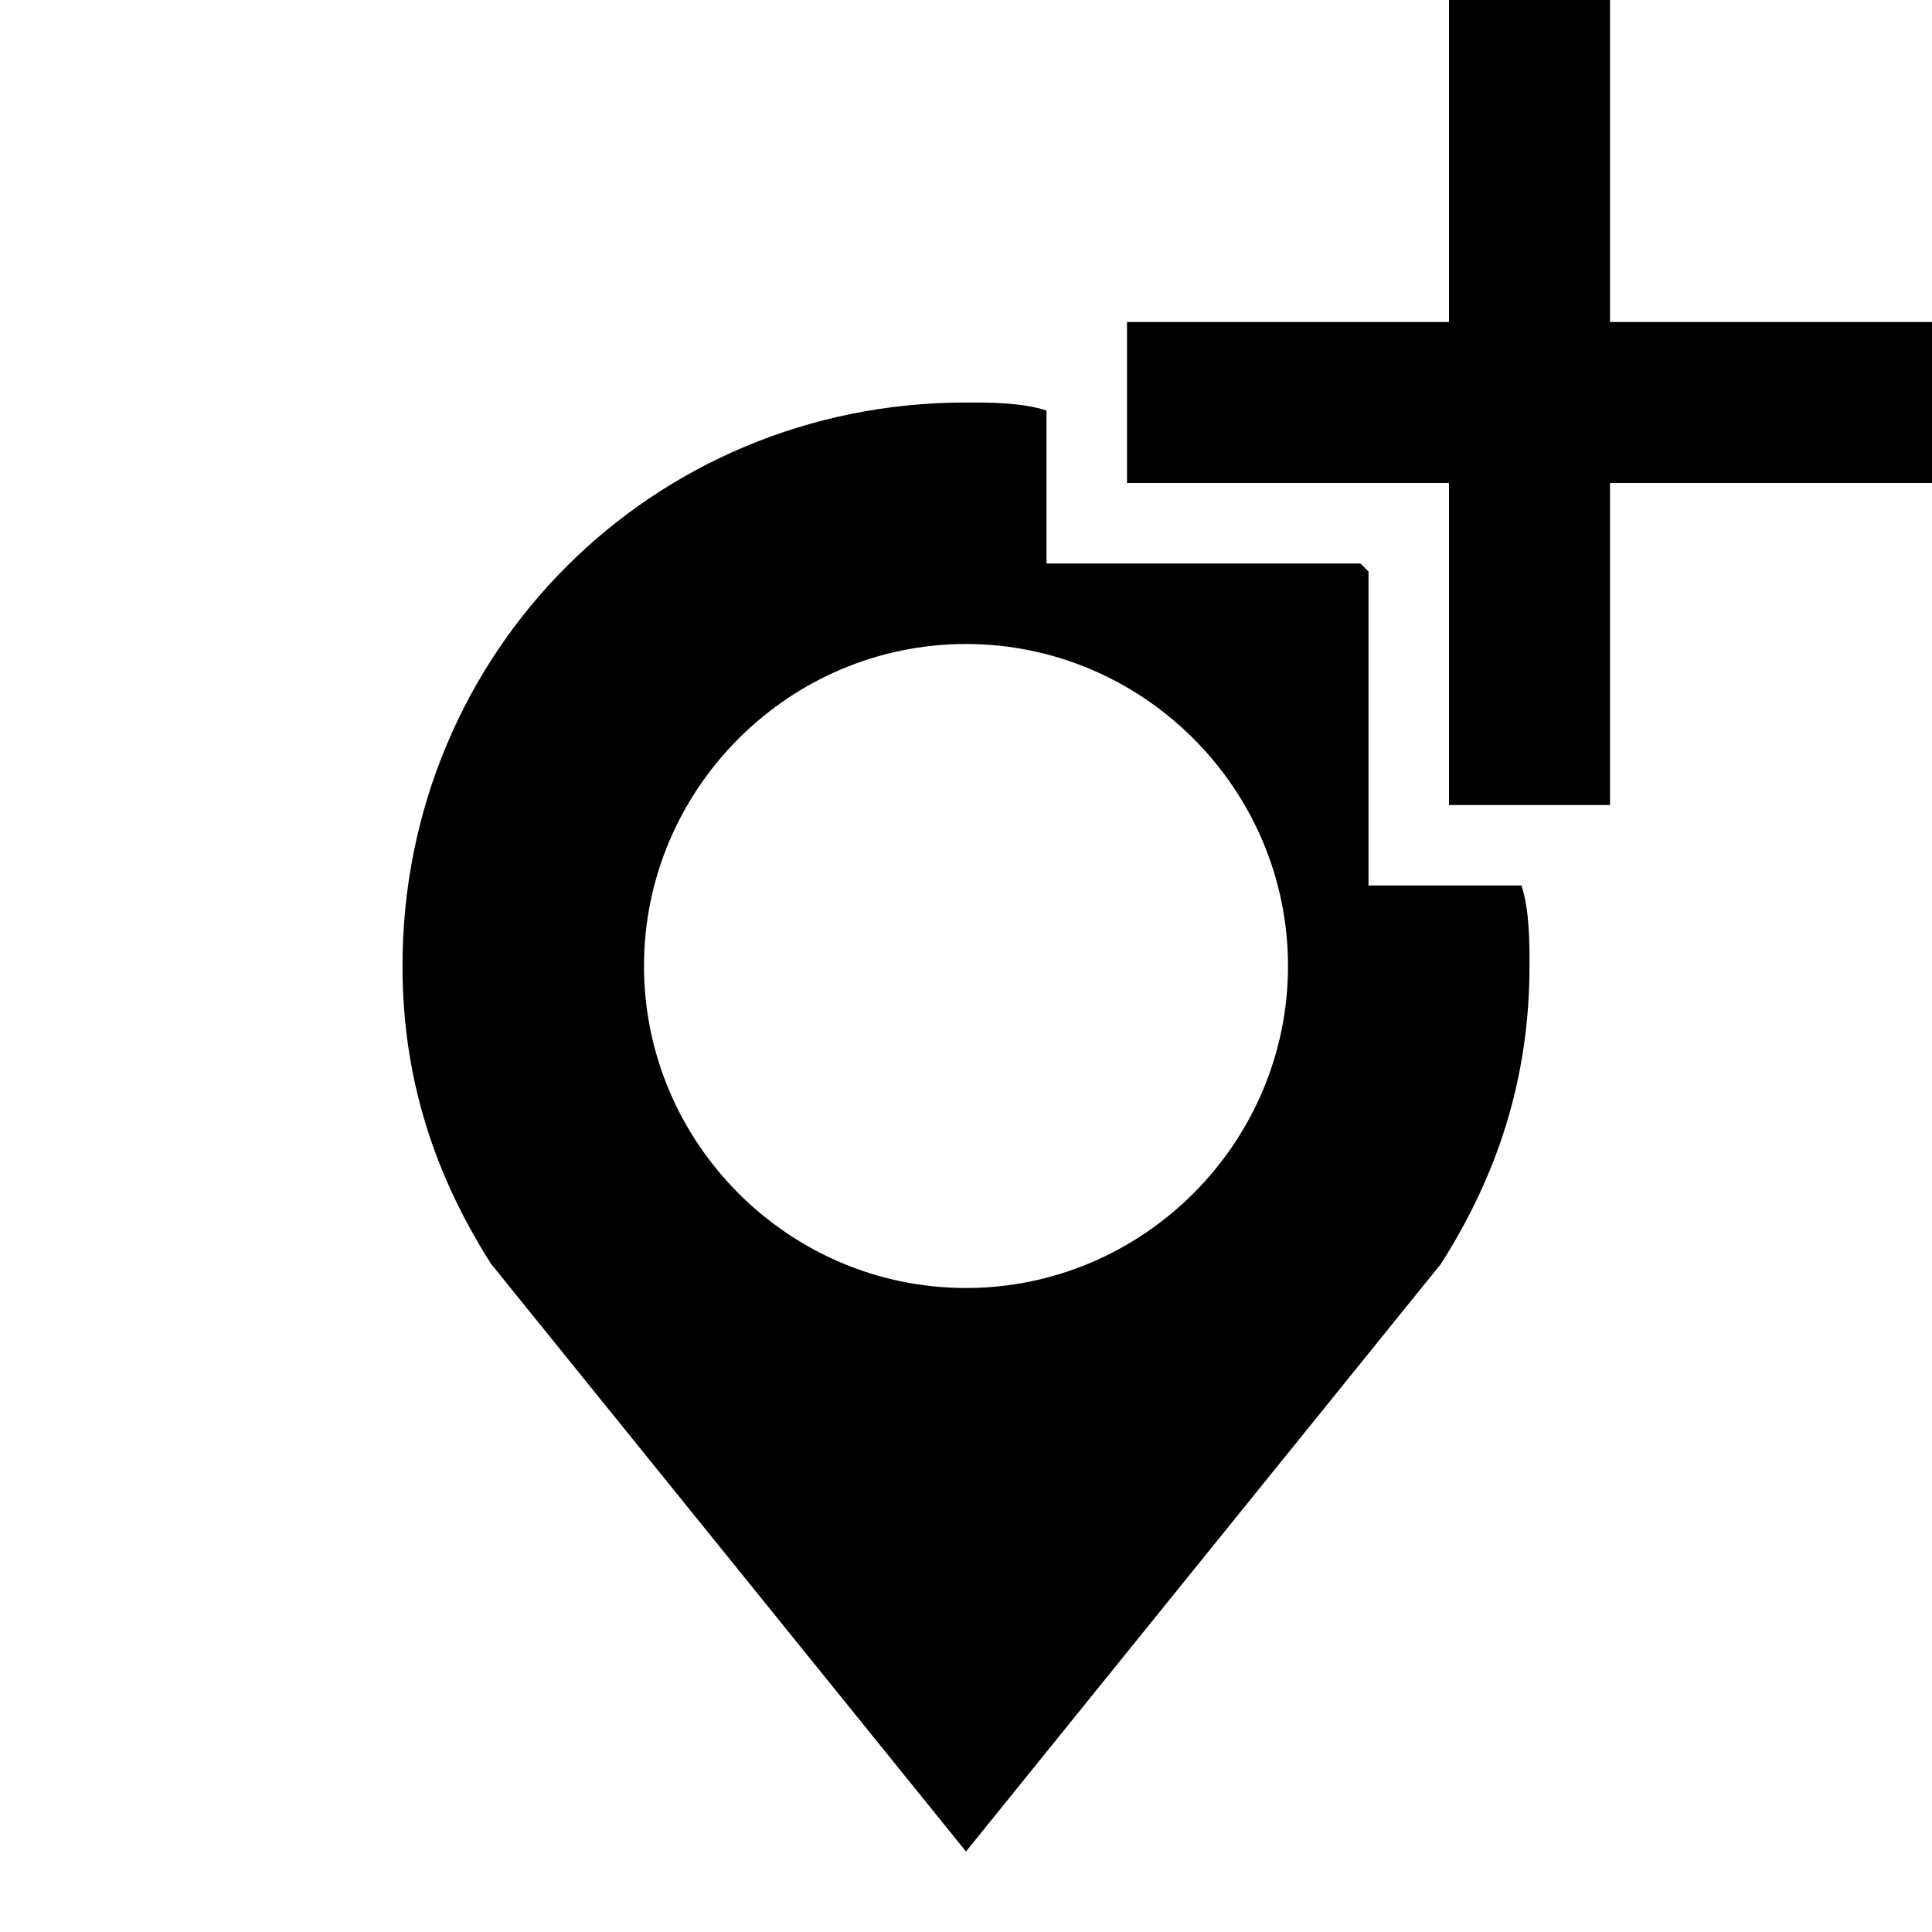
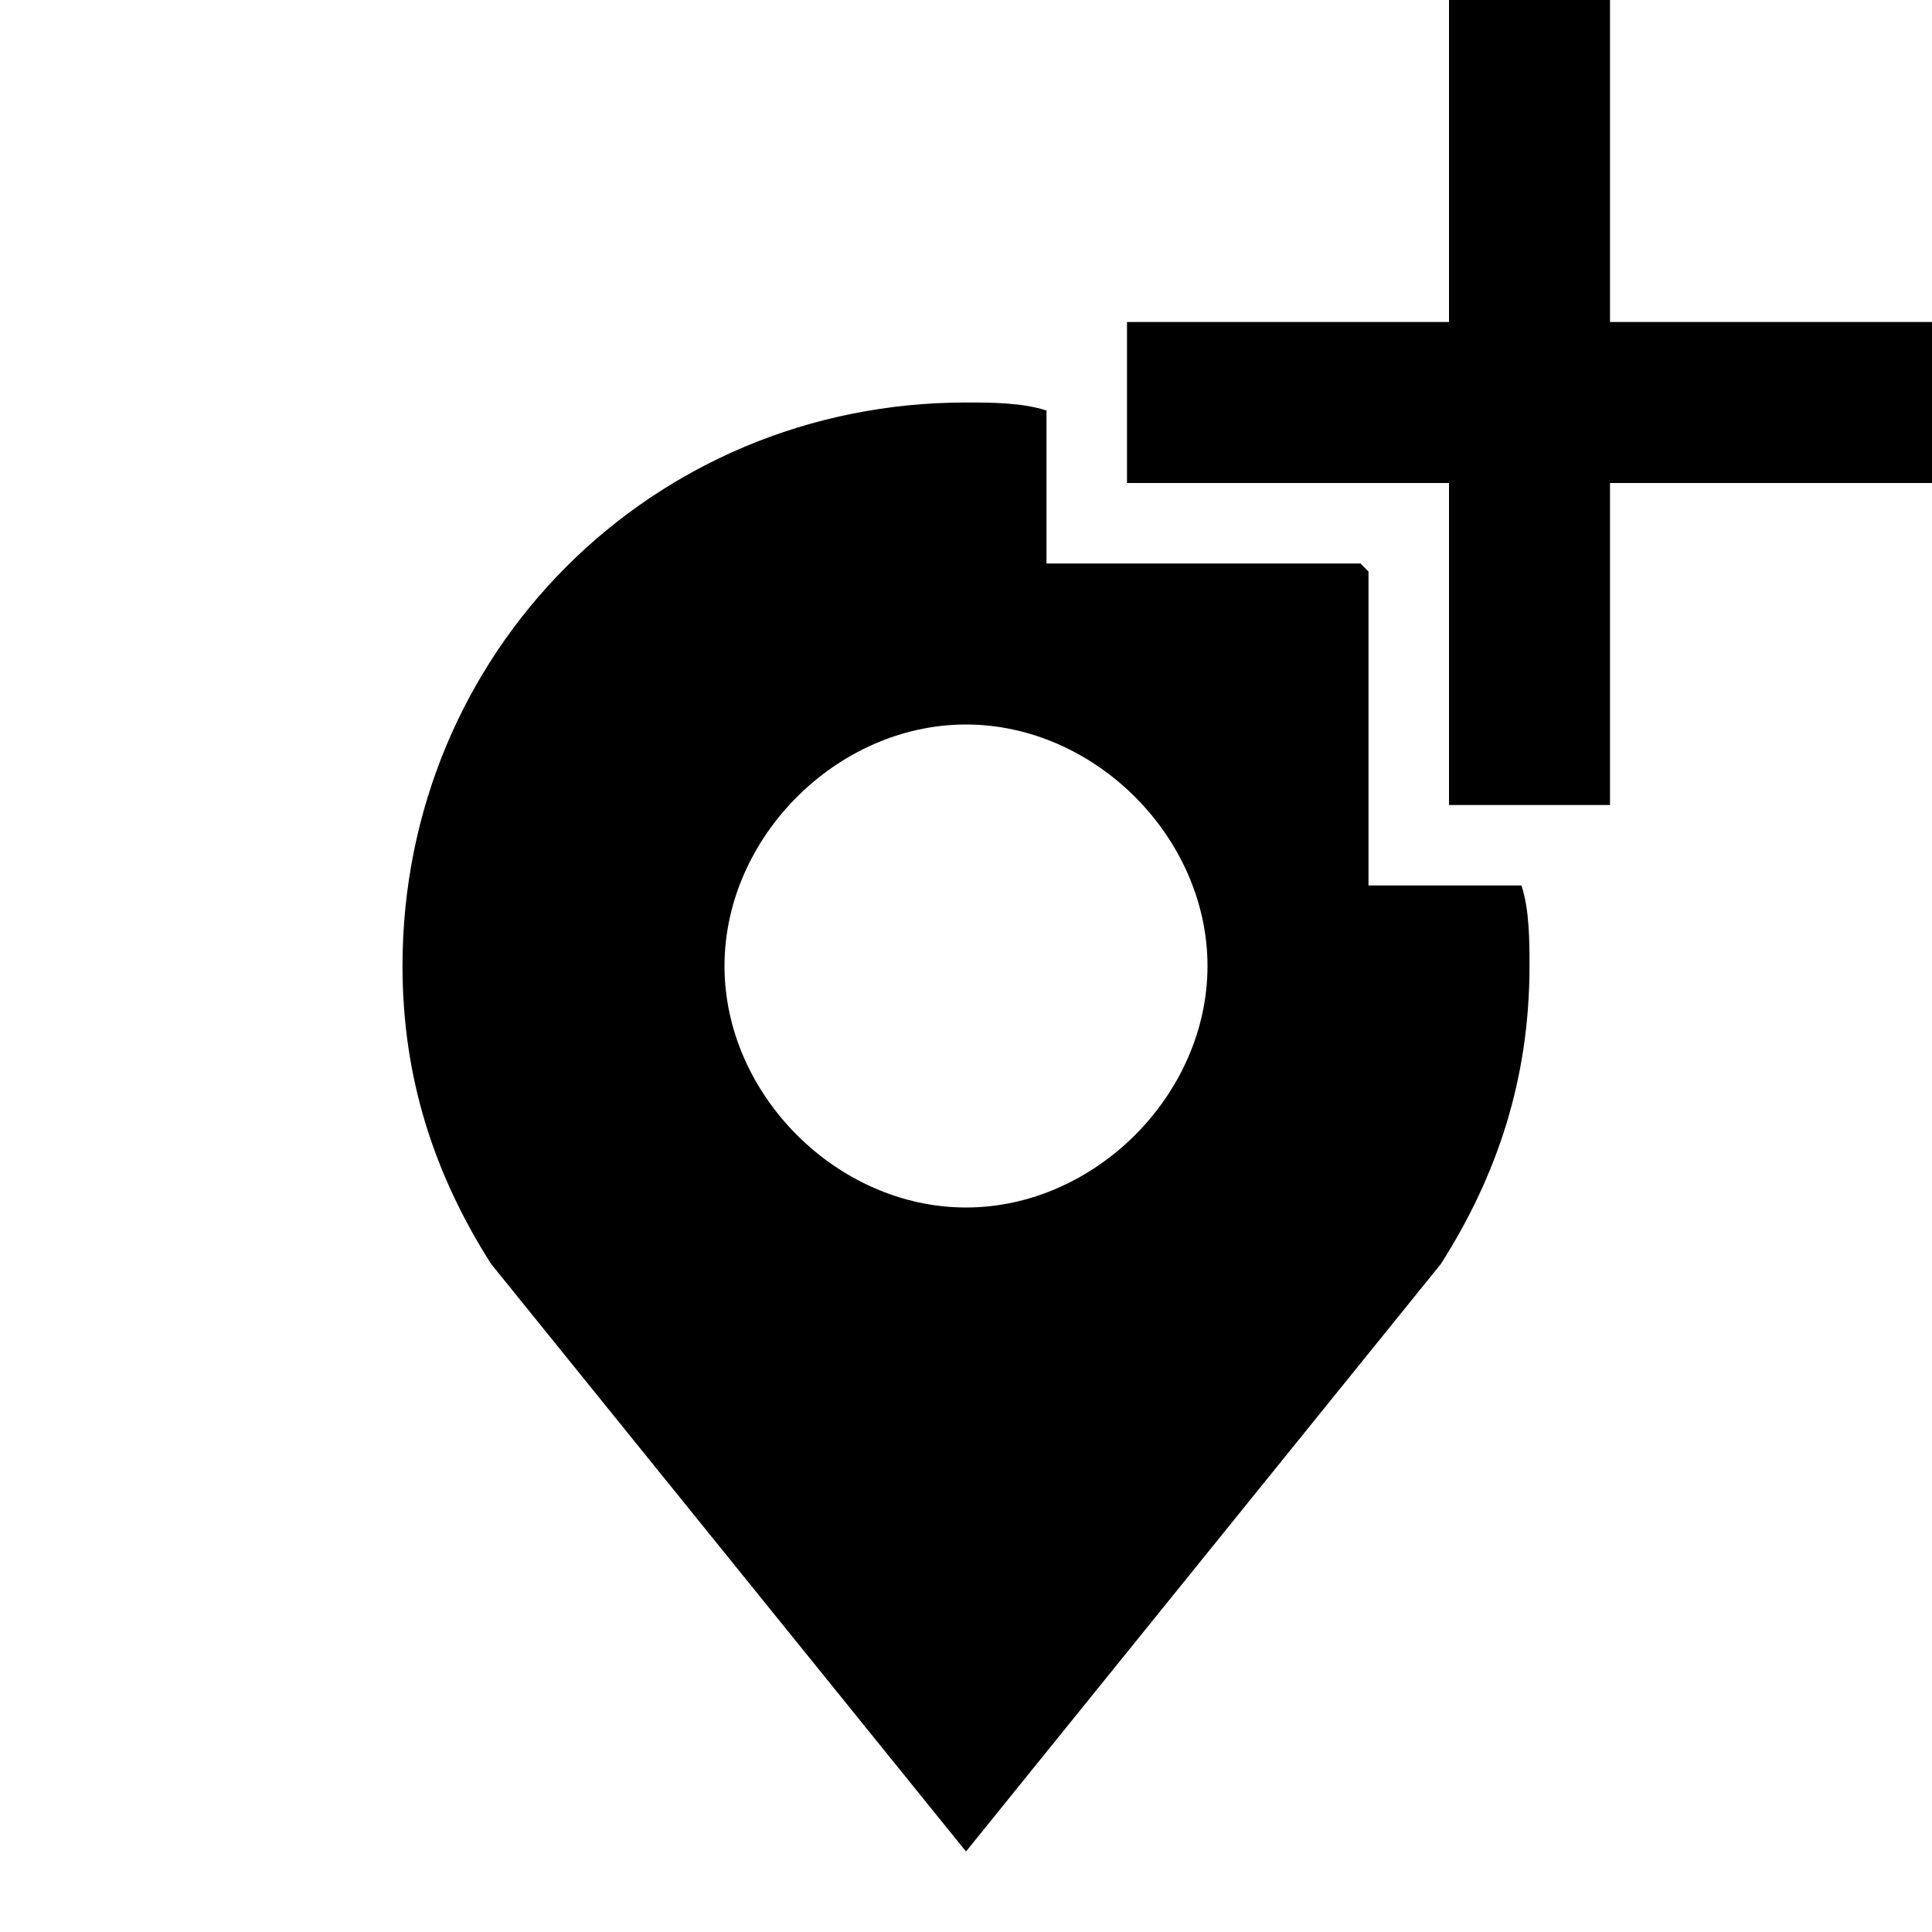
<svg xmlns="http://www.w3.org/2000/svg" width="24" height="24" viewBox="0 0 24 24">
-   <path d="M24 4h-4V0h-2v4h-4v2h4v4h2V6h4z" />
-   <path d="M18 11h-1V7.1l-.1-.1H13V5.1c-.3-.1-.7-.1-1-.1-3.9 0-7 3.1-7 7 0 1.4.4 2.6 1.1 3.7L12 23l5.9-7.3c.7-1.1 1.1-2.3 1.1-3.7 0-.3 0-.7-.1-1H18zm-6 5c-2.2 0-4-1.8-4-4s1.8-4 4-4 4 1.8 4 4-1.8 4-4 4z" />
+   <path d="M24 4h-4V0h-2v4h-4v2h4v4h2V6h4V4z" />
+   <path d="M18.9 11c.1.3.1.7.1 1 0 1.4-.4 2.6-1.1 3.7L12 23l-5.9-7.3C5.4 14.6 5 13.4 5 12c0-3.9 3.1-7 7-7 .3 0 .7 0 1 .1V7h3.9l.1.1V11h1.9zM15 12c0-1.6-1.4-3-3-3s-3 1.4-3 3 1.4 3 3 3 3-1.4 3-3z" />
</svg>
